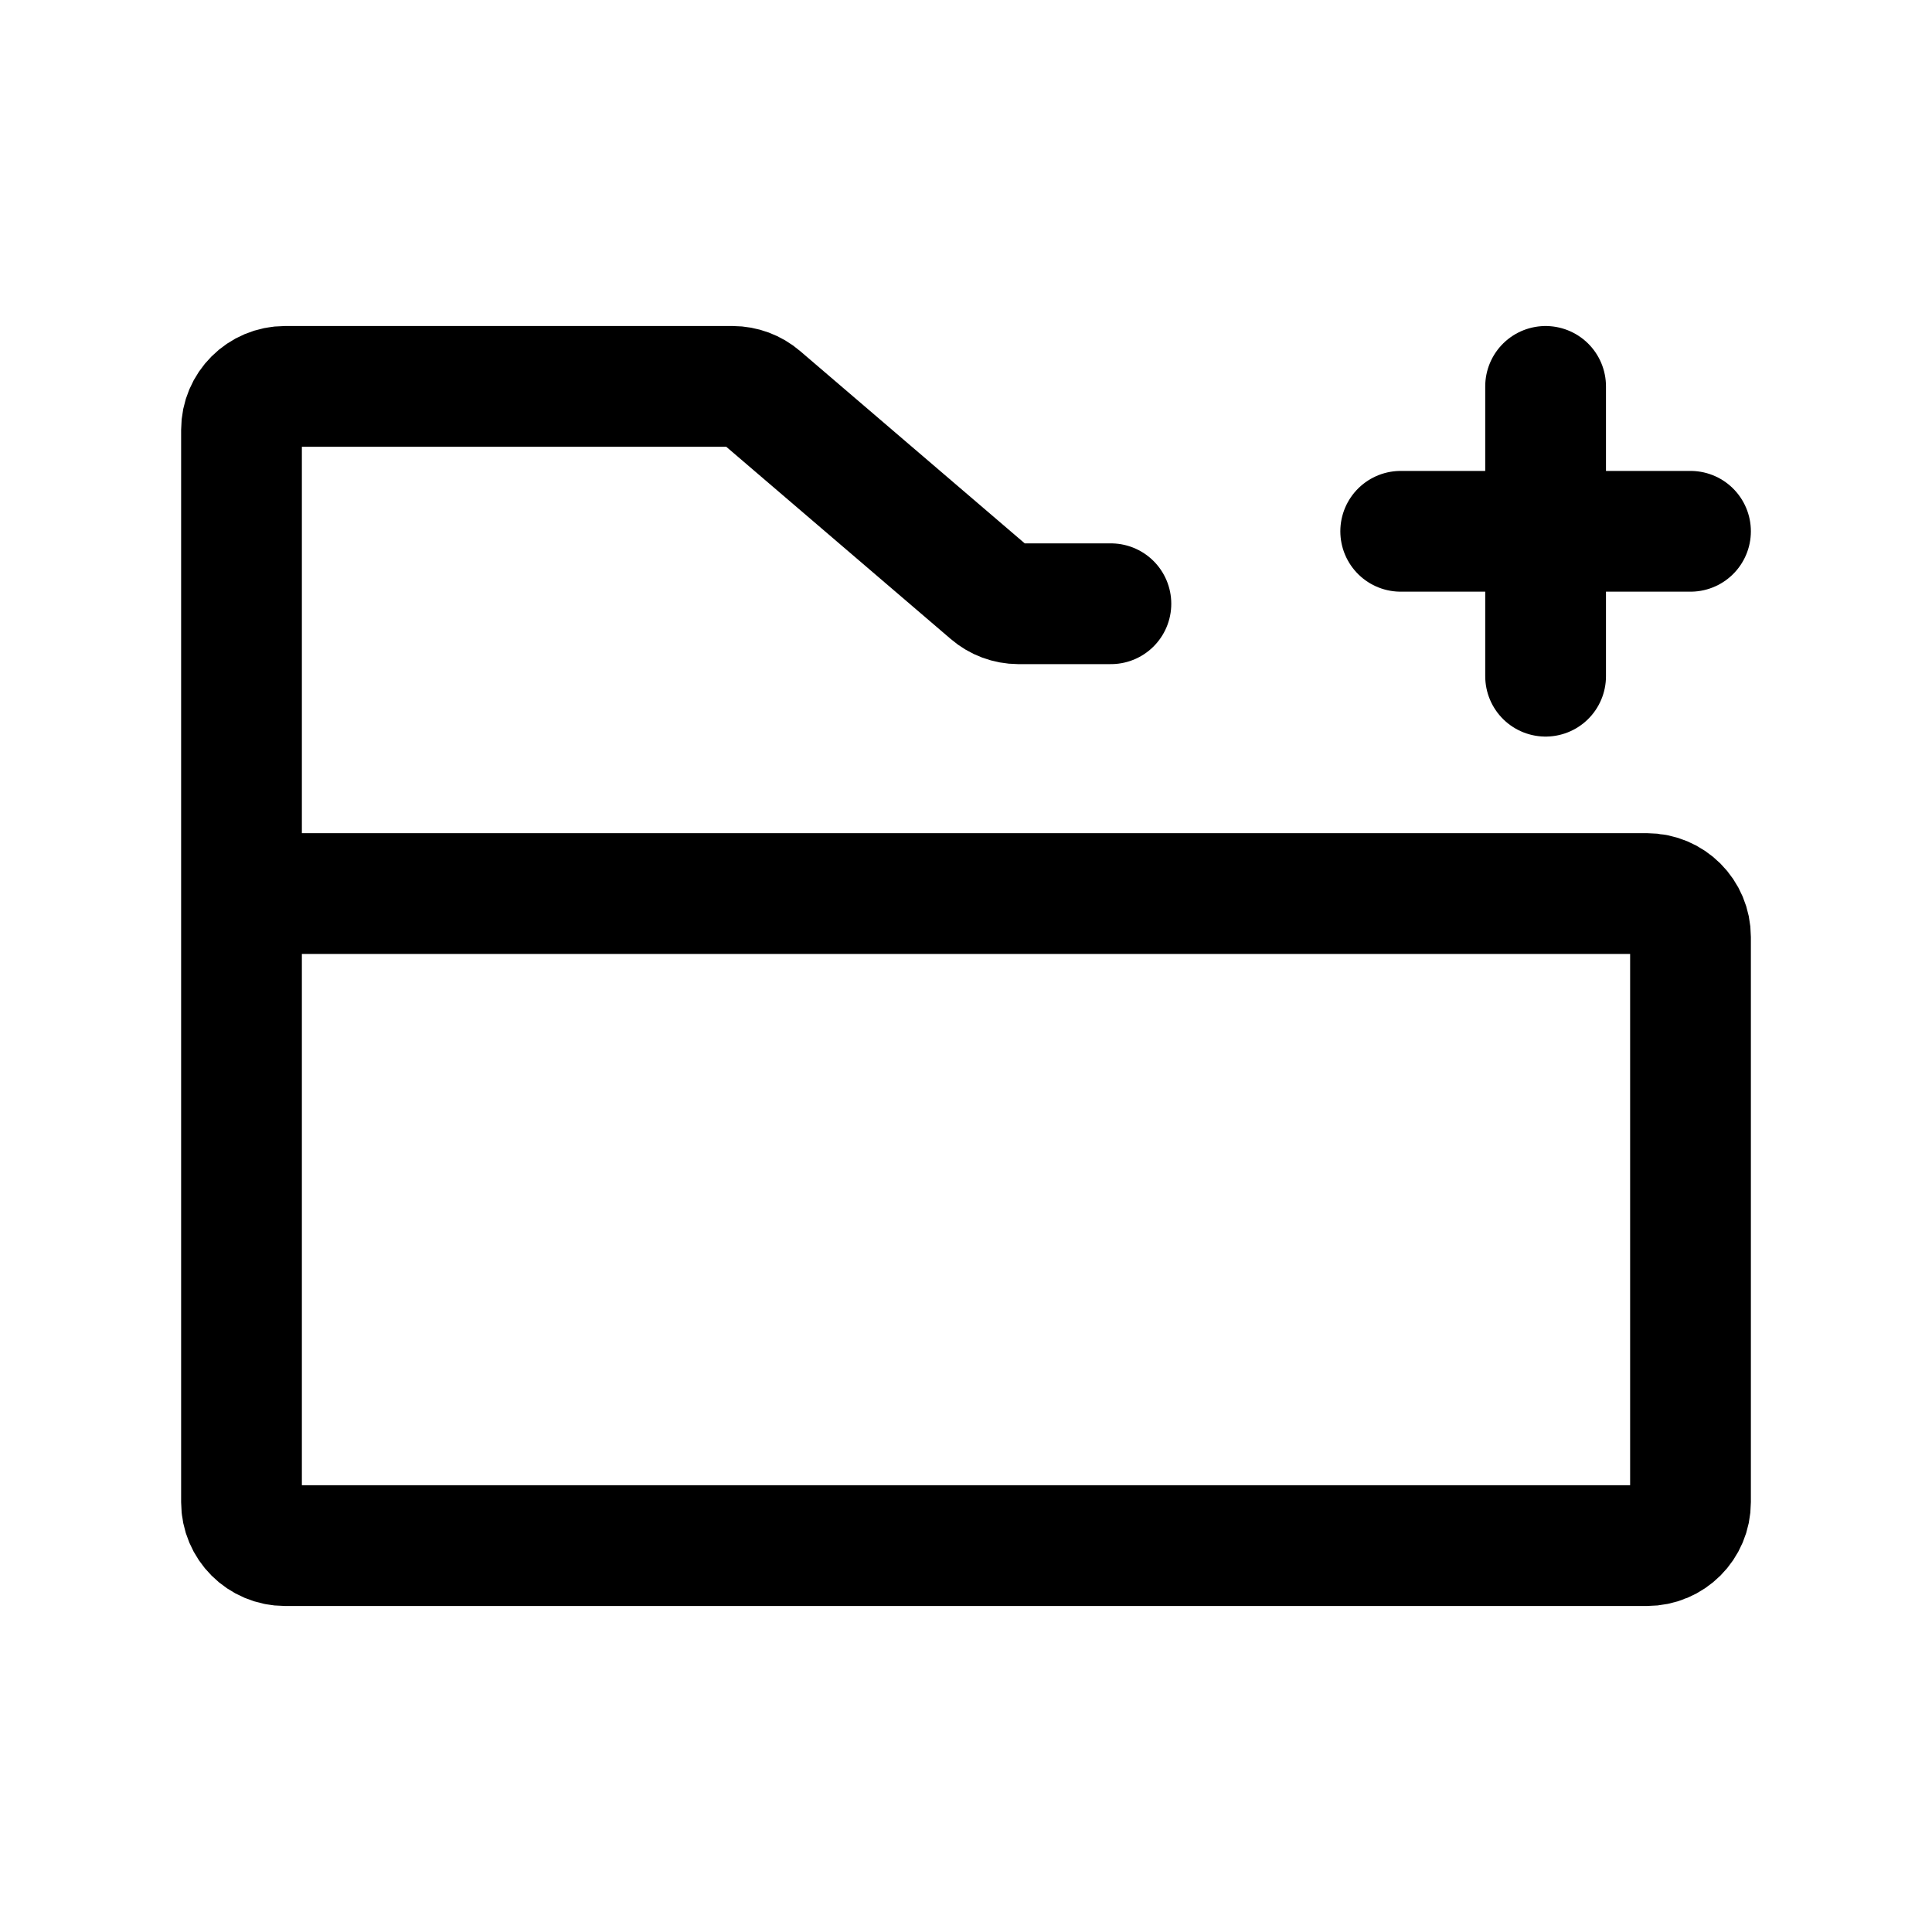
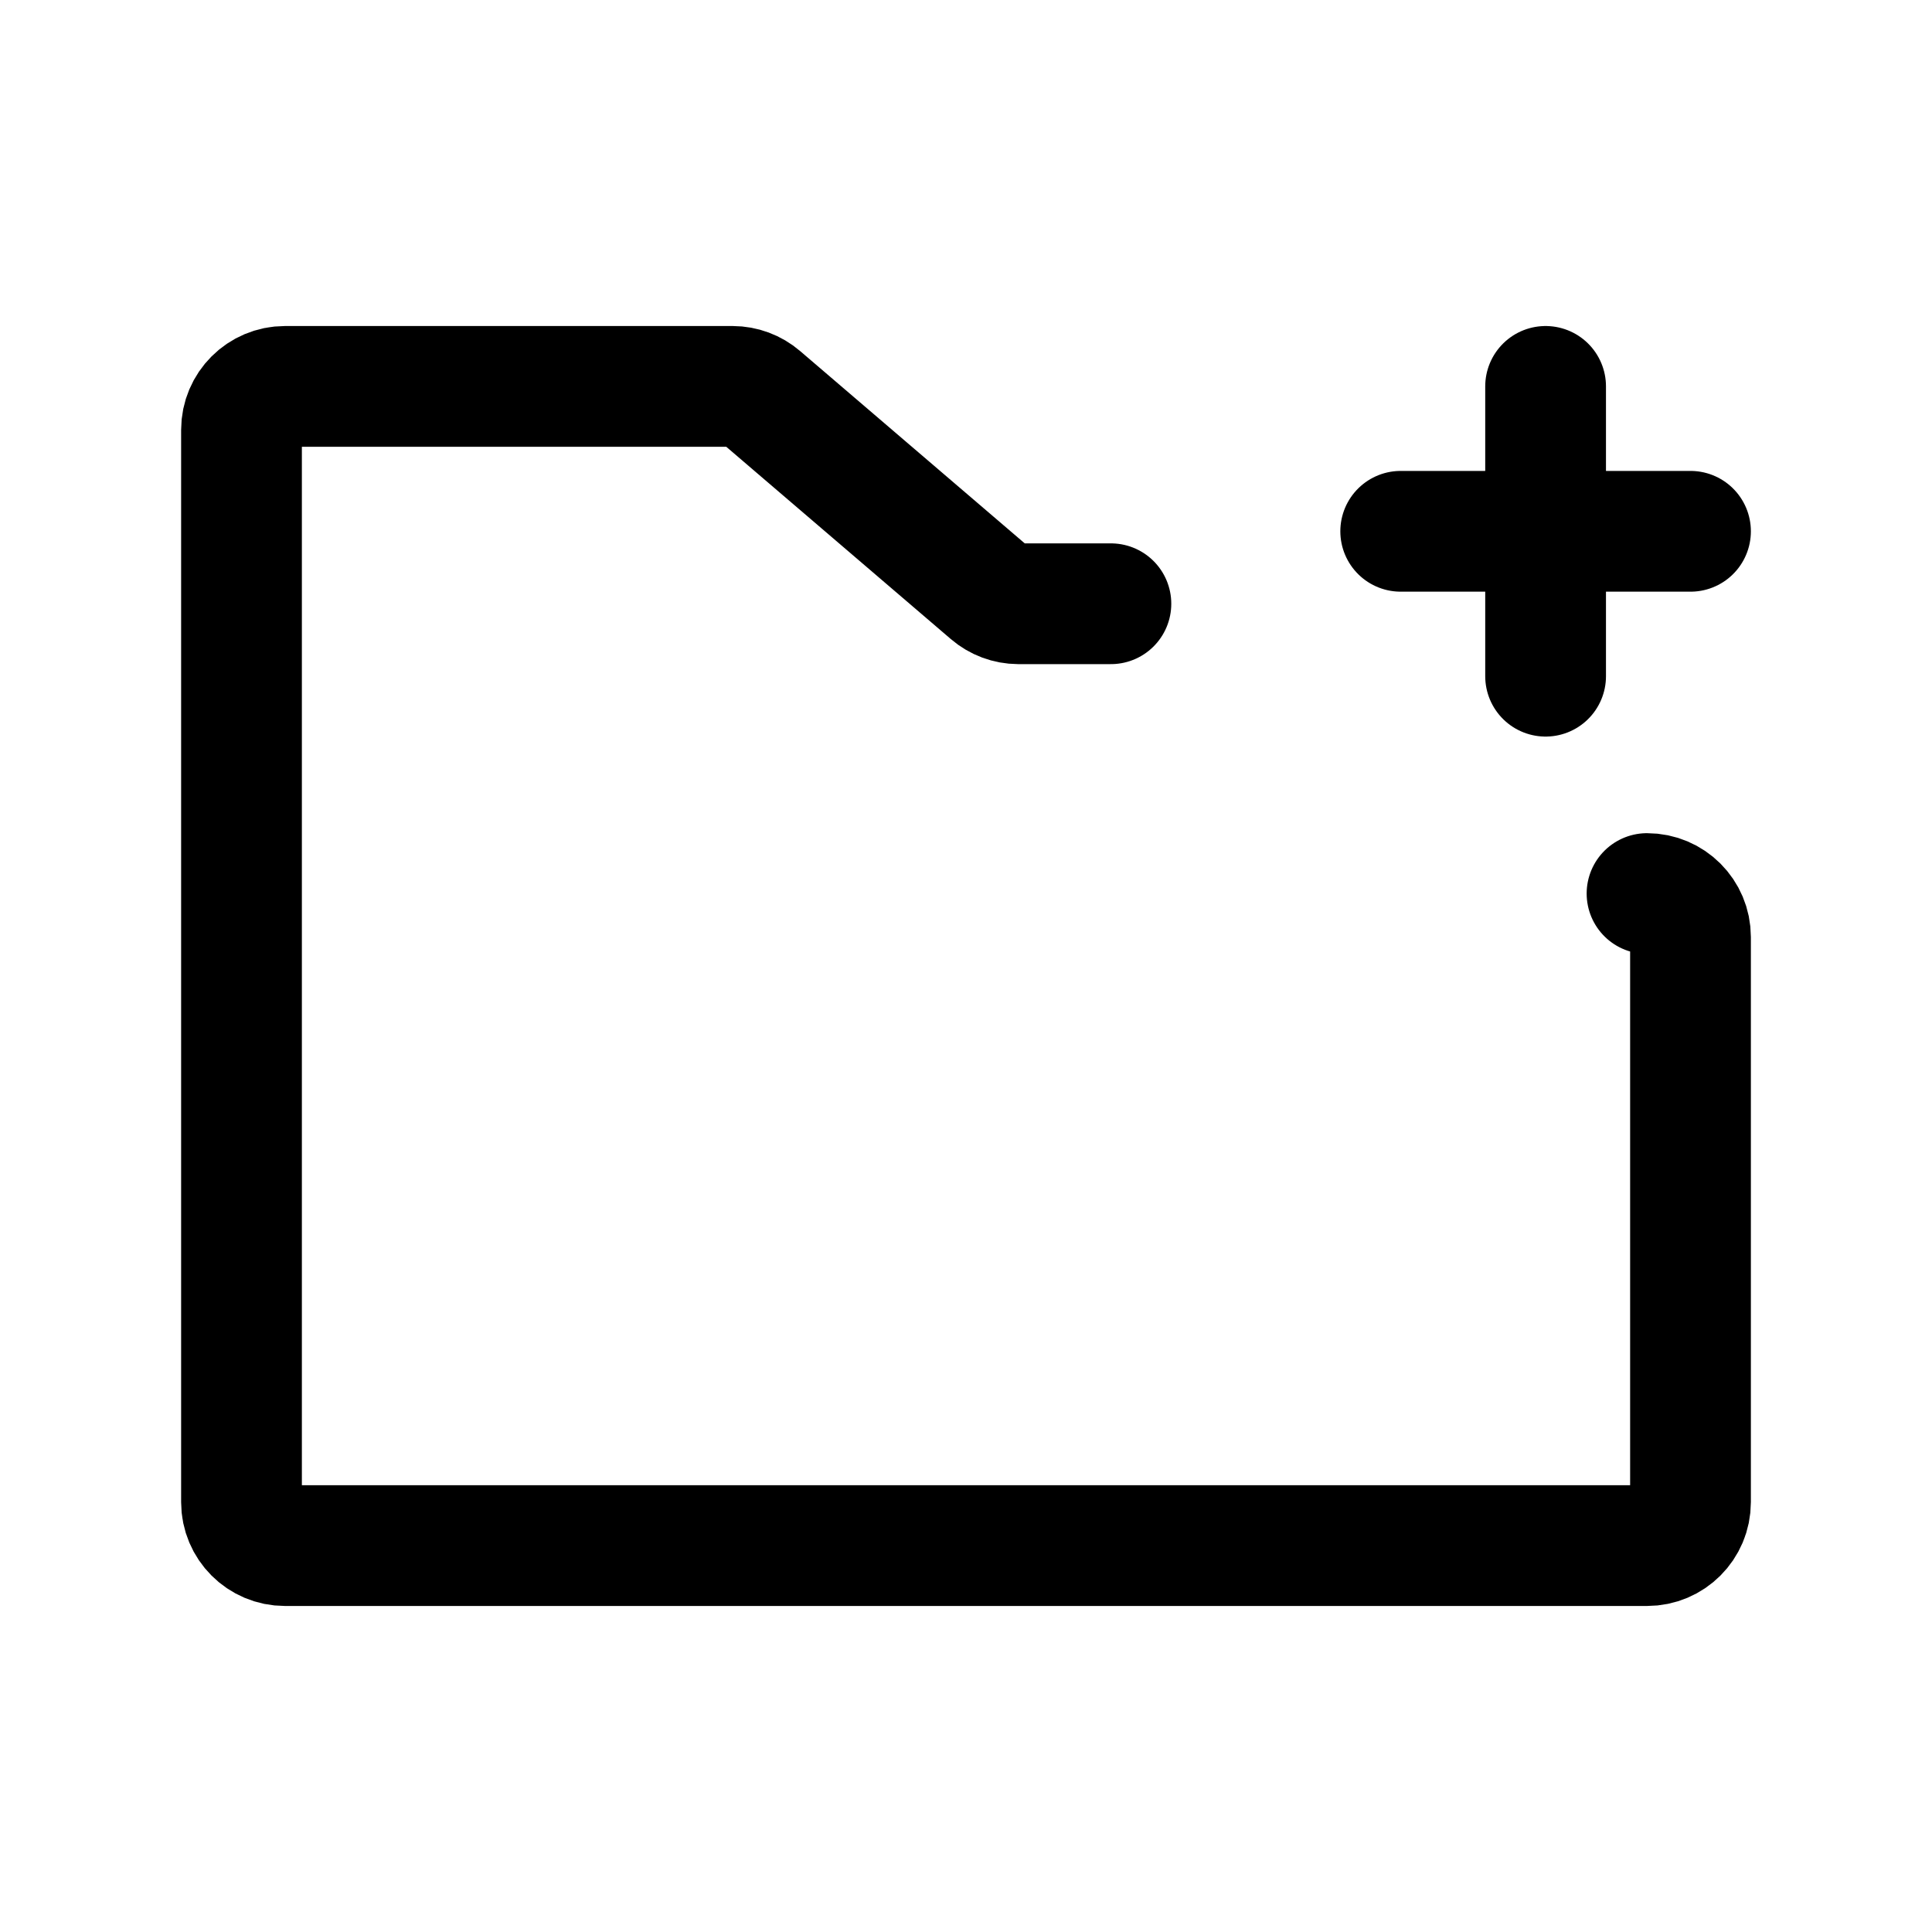
<svg xmlns="http://www.w3.org/2000/svg" fill="none" viewBox="0 0 16 16">
-   <path stroke="currentColor" stroke-linecap="round" stroke-linejoin="round" d="M11.6 4.4h1.2m0 0H14m-1.2 0V3.2m0 1.2v1.2M2 7.4v5.04c0 .199.161.36.36.36h11.28a.36.36 0 0 0 .36-.36V7.76a.36.36 0 0 0-.36-.36zm0 0V3.56a.36.36 0 0 1 .36-.36h3.707a.36.36 0 0 1 .234.087L8.2 4.913A.36.36 0 0 0 8.433 5H9.2" />
+   <path stroke="currentColor" stroke-linecap="round" stroke-linejoin="round" d="M11.6 4.4h1.2m0 0H14m-1.2 0V3.2m0 1.2v1.2m.84 1.8a.36.36 0 0 1 .36.36v4.68a.36.36 0 0 1-.36.36H2.36a.36.36 0 0 1-.36-.36V3.56a.36.36 0 0 1 .36-.36h3.707a.36.36 0 0 1 .234.087L8.2 4.913A.36.36 0 0 0 8.433 5H9.2" />
</svg>
